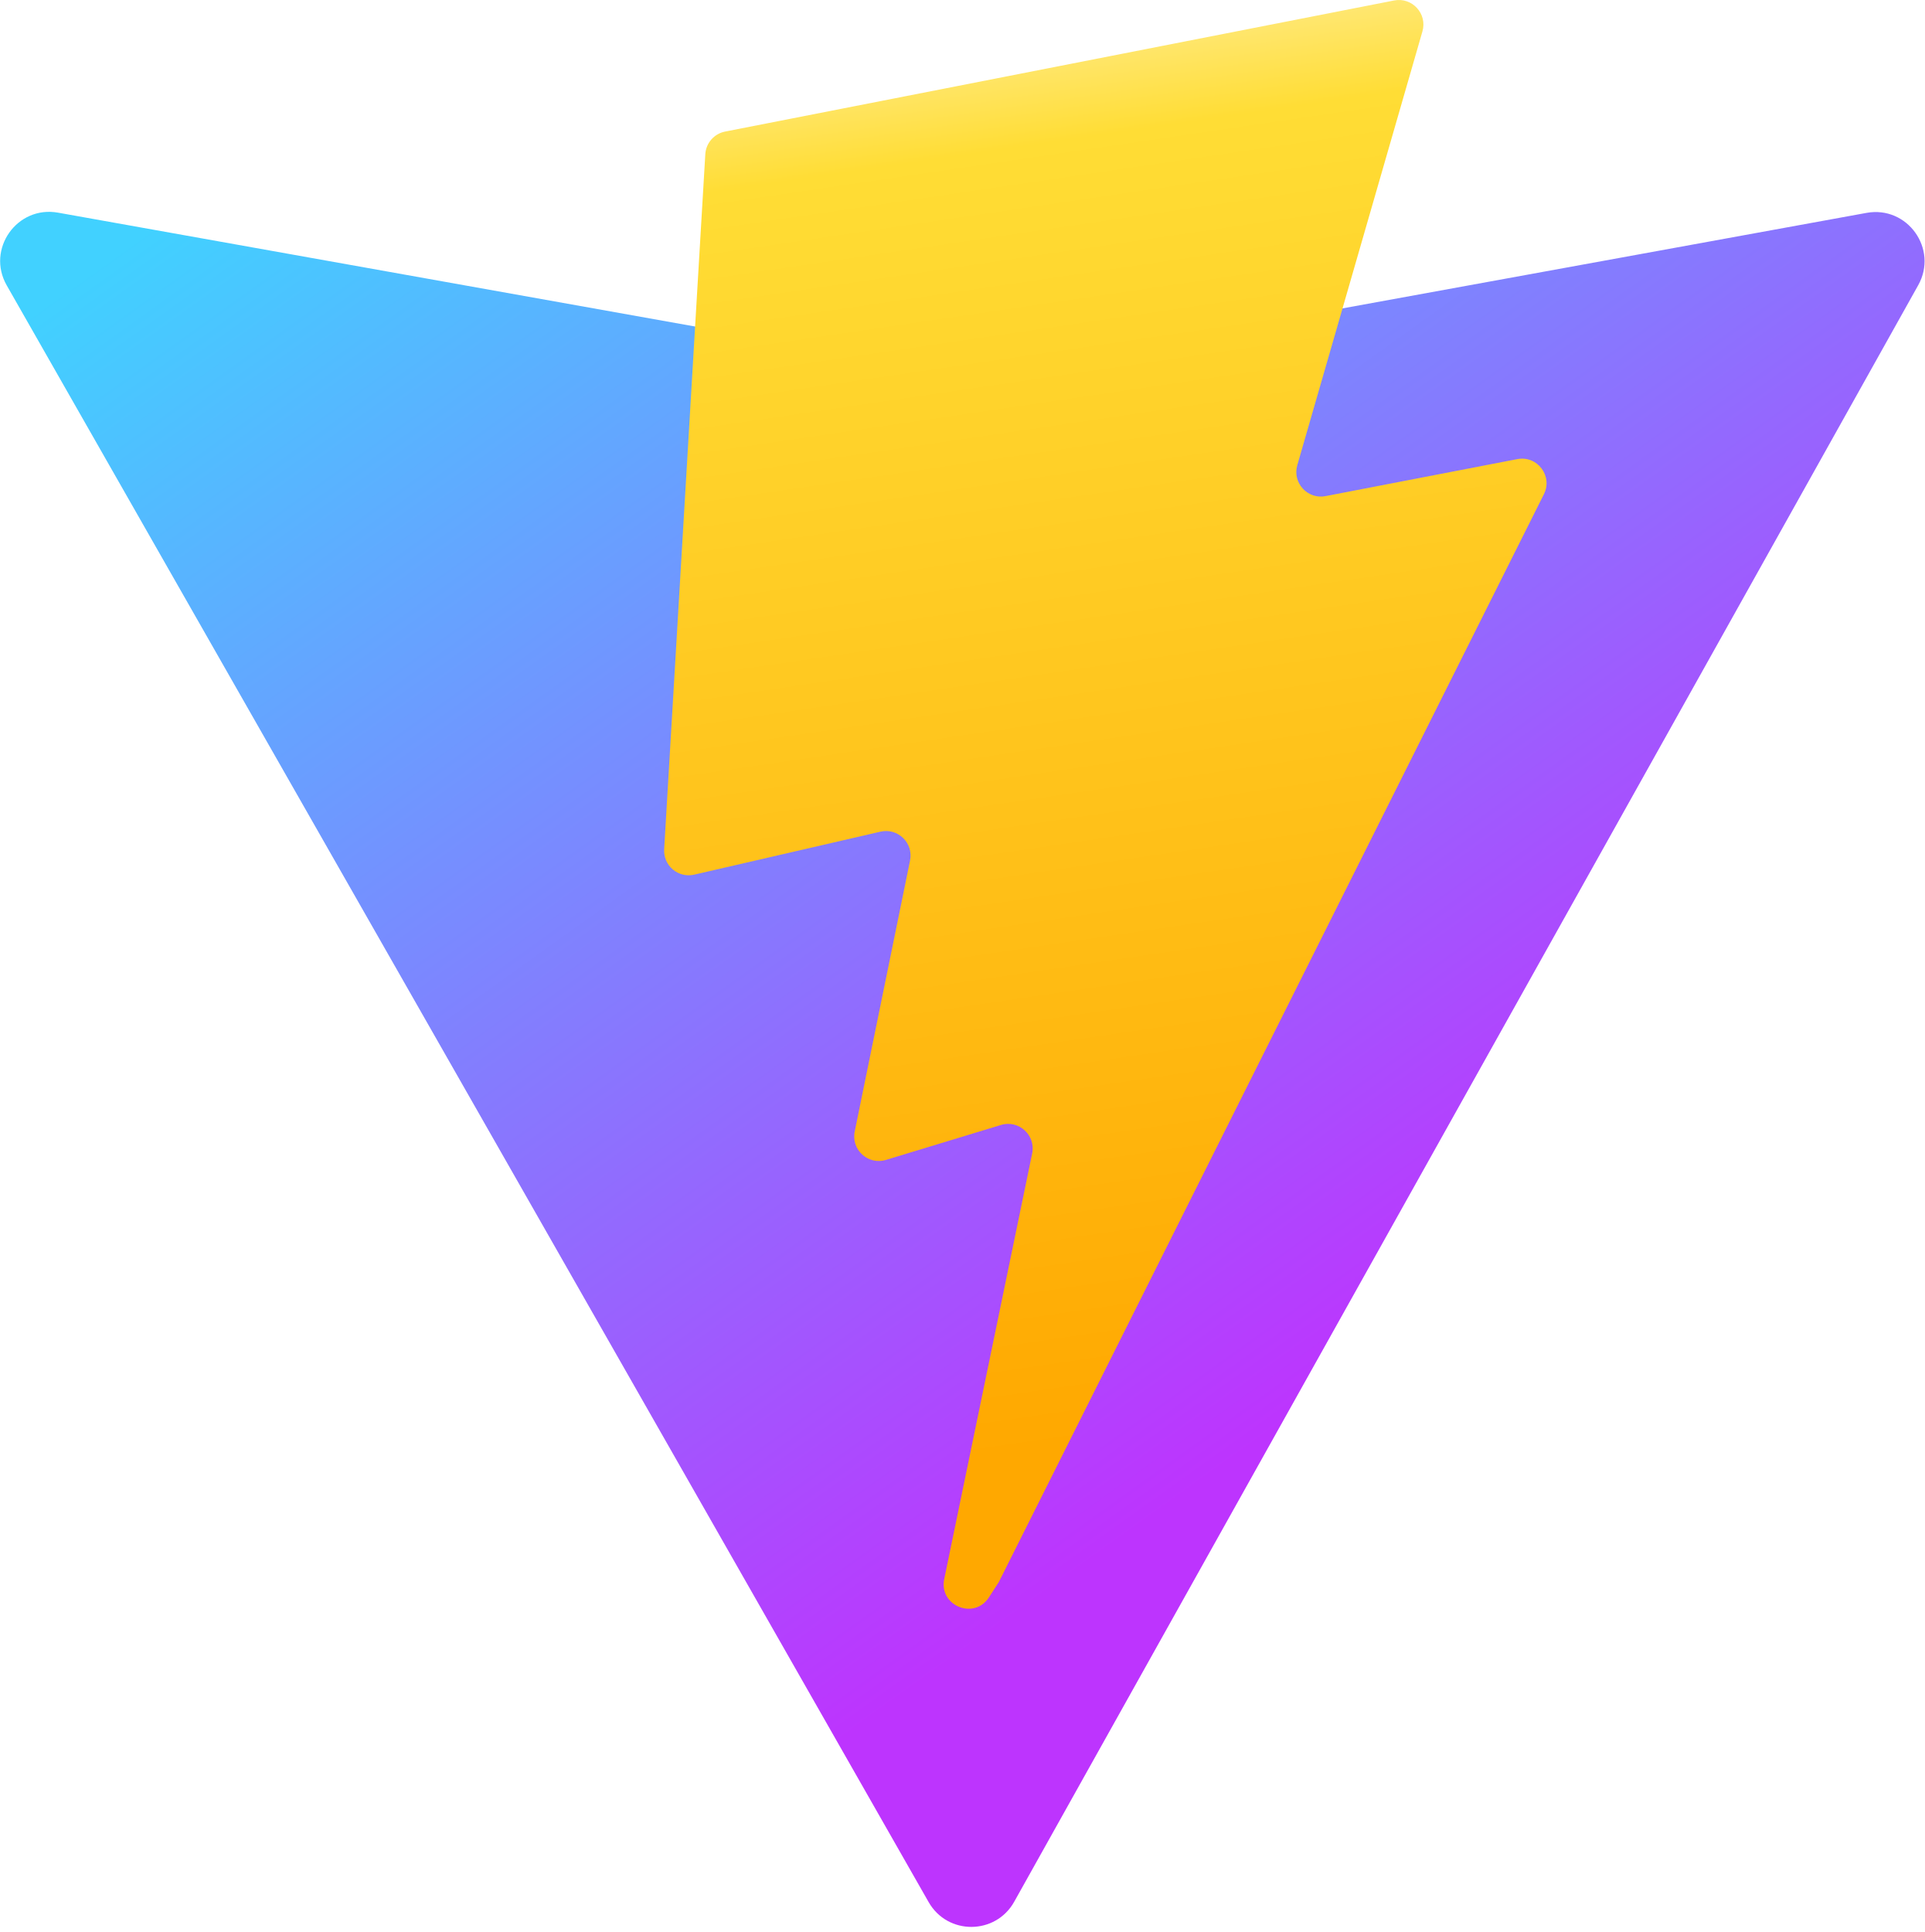
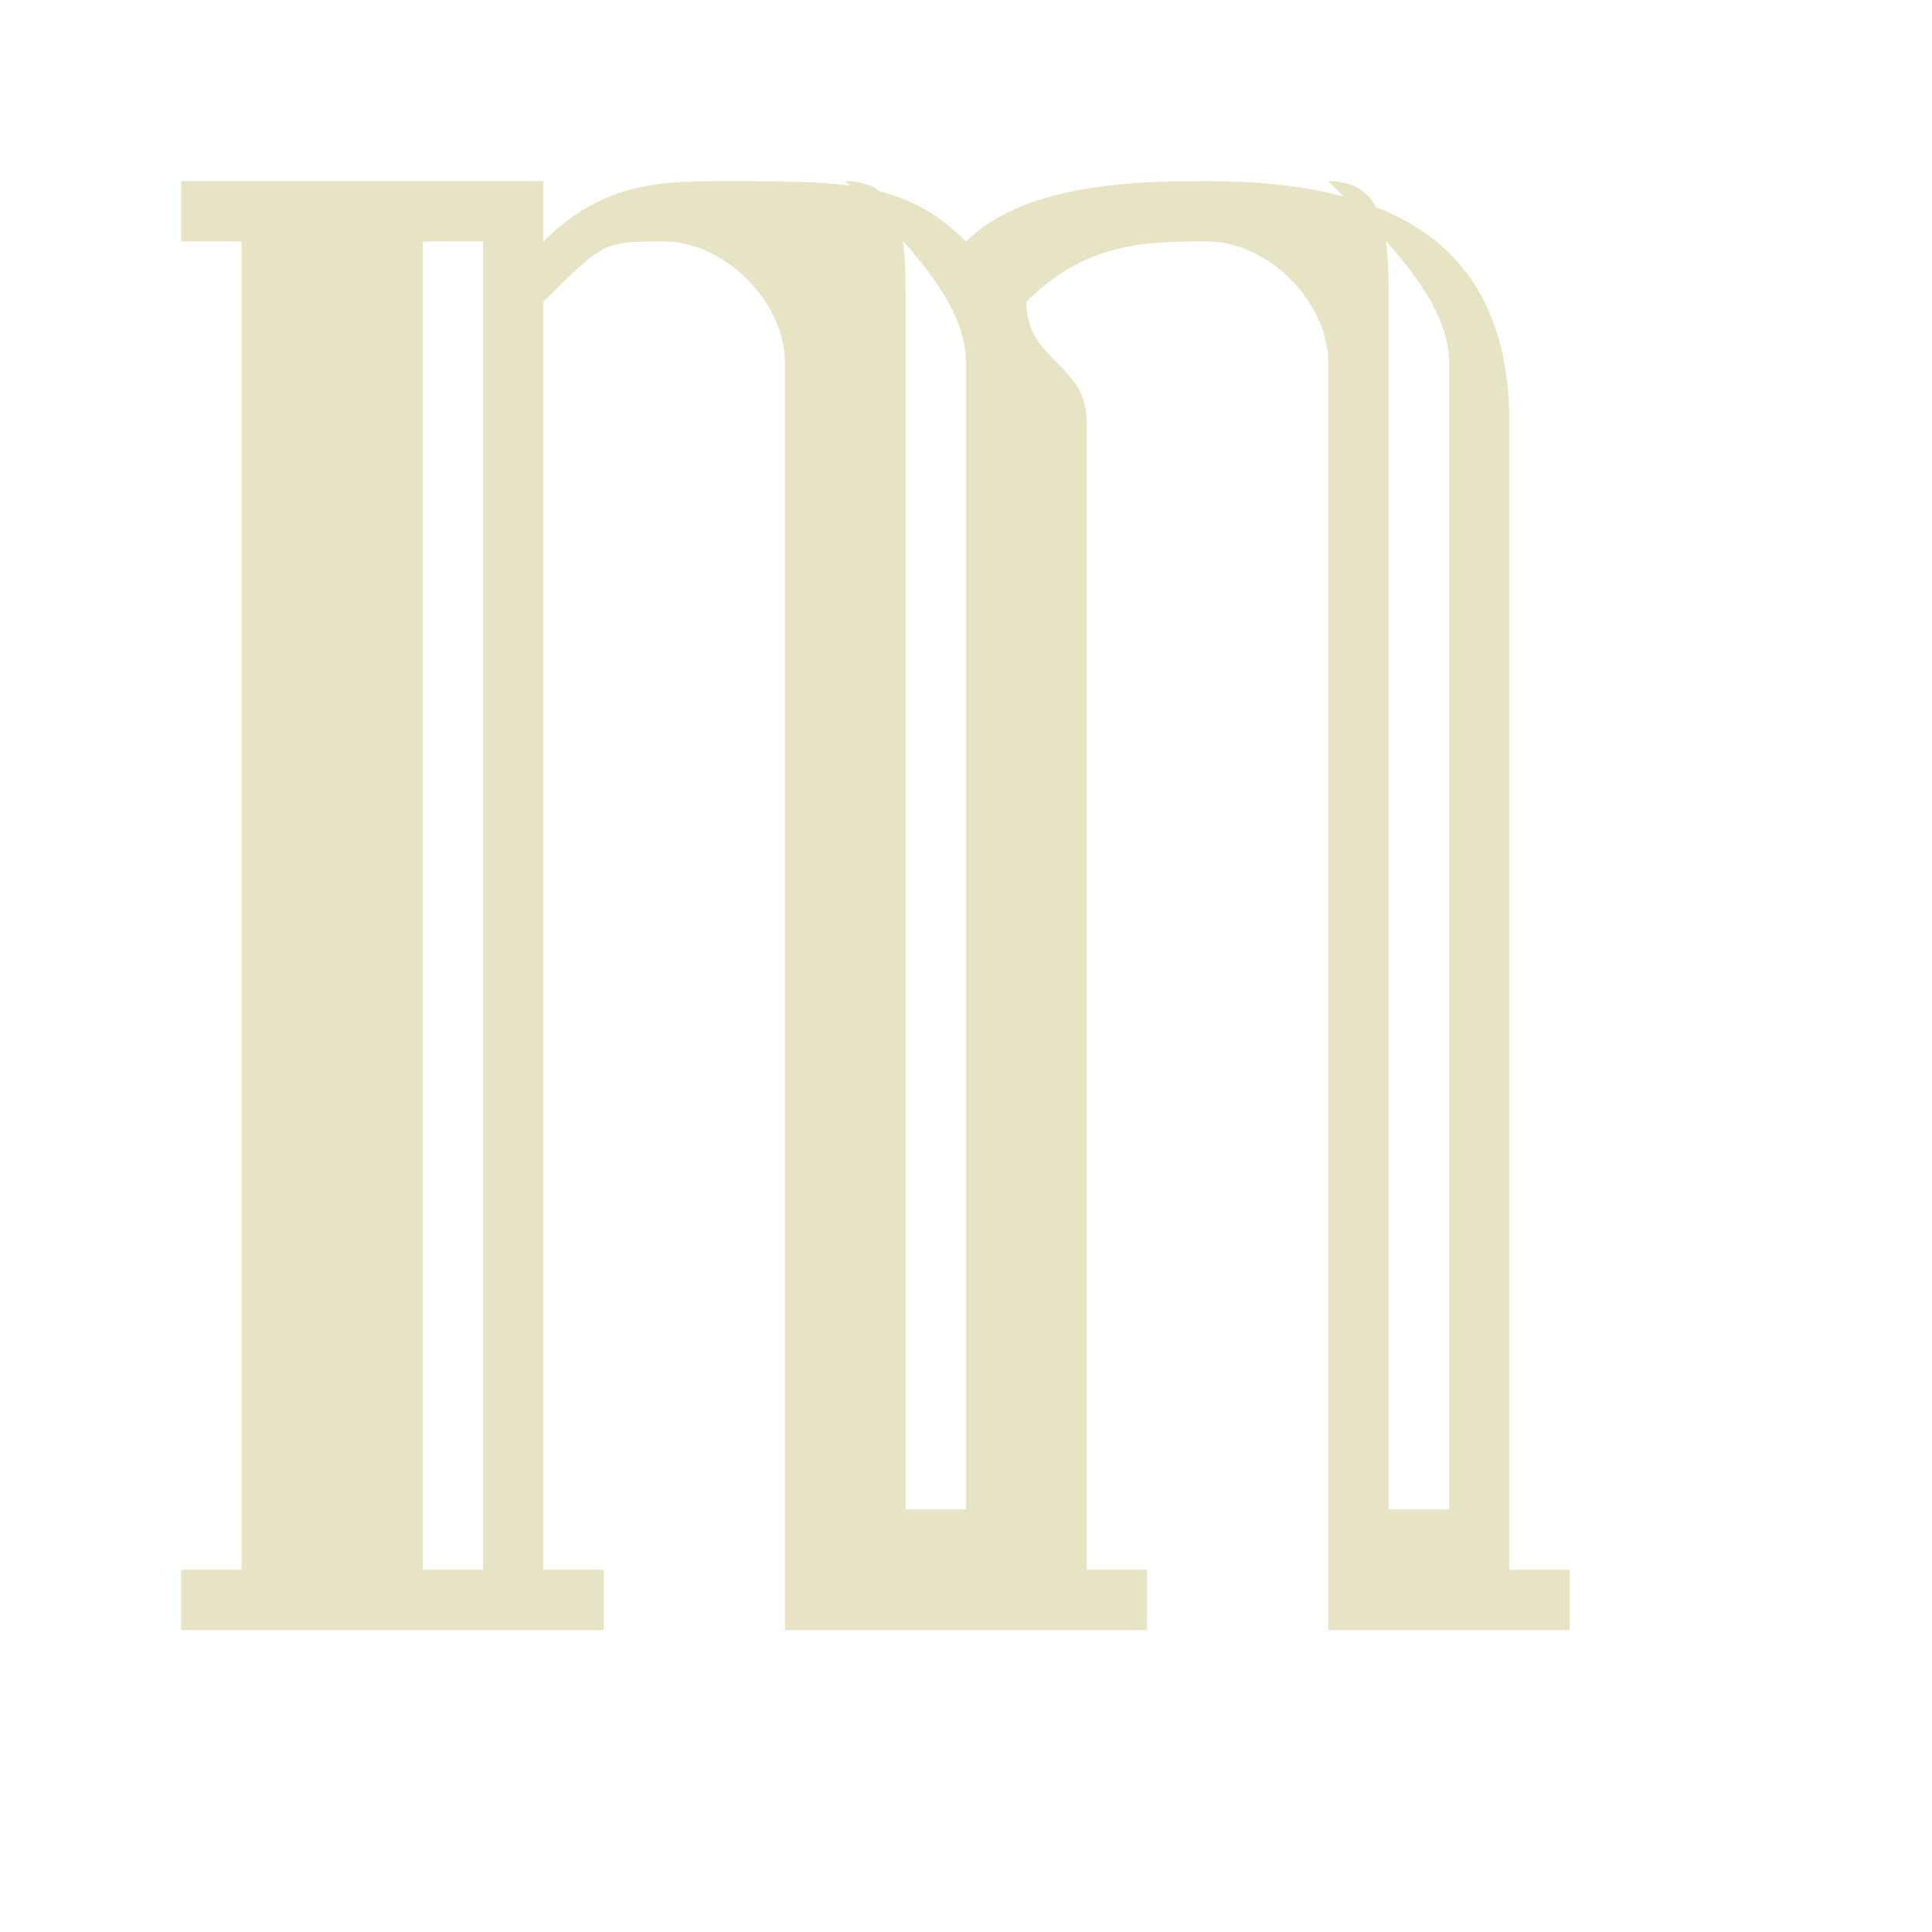
- <svg xmlns="http://www.w3.org/2000/svg" aria-hidden="true" role="img" class="iconify iconify--logos" width="31.88" height="32" preserveAspectRatio="xMidYMid meet" viewBox="0 0 256 257">
-   <defs>
-     <linearGradient id="IconifyId1813088fe1fbc01fb466" x1="-.828%" x2="57.636%" y1="7.652%" y2="78.411%">
-       <stop offset="0%" stop-color="#41D1FF" />
-       <stop offset="100%" stop-color="#BD34FE" />
-     </linearGradient>
-     <linearGradient id="IconifyId1813088fe1fbc01fb467" x1="43.376%" x2="50.316%" y1="2.242%" y2="89.03%">
-       <stop offset="0%" stop-color="#FFEA83" />
-       <stop offset="8.333%" stop-color="#FFDD35" />
-       <stop offset="100%" stop-color="#FFA800" />
-     </linearGradient>
-   </defs>
-   <path fill="url(#IconifyId1813088fe1fbc01fb466)" d="M255.153 37.938L134.897 252.976c-2.483 4.44-8.862 4.466-11.382.048L.875 37.958c-2.746-4.814 1.371-10.646 6.827-9.67l120.385 21.517a6.537 6.537 0 0 0 2.322-.004l117.867-21.483c5.438-.991 9.574 4.796 6.877 9.62Z" />
-   <path fill="url(#IconifyId1813088fe1fbc01fb467)" d="M185.432.063L96.44 17.501a3.268 3.268 0 0 0-2.634 3.014l-5.474 92.456a3.268 3.268 0 0 0 3.997 3.378l24.777-5.718c2.318-.535 4.413 1.507 3.936 3.838l-7.361 36.047c-.495 2.426 1.782 4.5 4.151 3.78l15.304-4.649c2.372-.72 4.652 1.36 4.15 3.788l-11.698 56.621c-.732 3.542 3.979 5.473 5.943 2.437l1.313-2.028l72.516-144.72c1.215-2.423-.88-5.186-3.54-4.672l-25.505 4.922c-2.396.462-4.435-1.77-3.759-4.114l16.646-57.705c.677-2.35-1.37-4.583-3.769-4.113Z" />
+ <svg xmlns="http://www.w3.org/2000/svg" xml:space="preserve" fill-rule="evenodd" clip-rule="evenodd" image-rendering="optimizeQuality" shape-rendering="geometricPrecision" text-rendering="geometricPrecision" viewBox="0 0 32 32">
+   <path fill="#e6e4c4" fill-rule="nonzero" d="M28 27h-6V6c0-1-1-2-2-2s-2 0-3 1c0 1 1 1 1 2v19h1v1h-6V6c0-1-1-2-2-2s-1 0-2 1v21h1v1H3v-1h1V4H3V3h6v1c1-1 2-1 3-1 2 0 3 0 4 1 1-1 3-1 4-1 3 0 5 1 5 4v19h1v1zm-4-1V6c0-1-1-2-2-3 1 0 1 1 1 2v20h1zm-8 0V6c0-1-1-2-2-3 1 0 1 1 1 2v20h1zm-8 0V4H7v22h1z" />
</svg>
